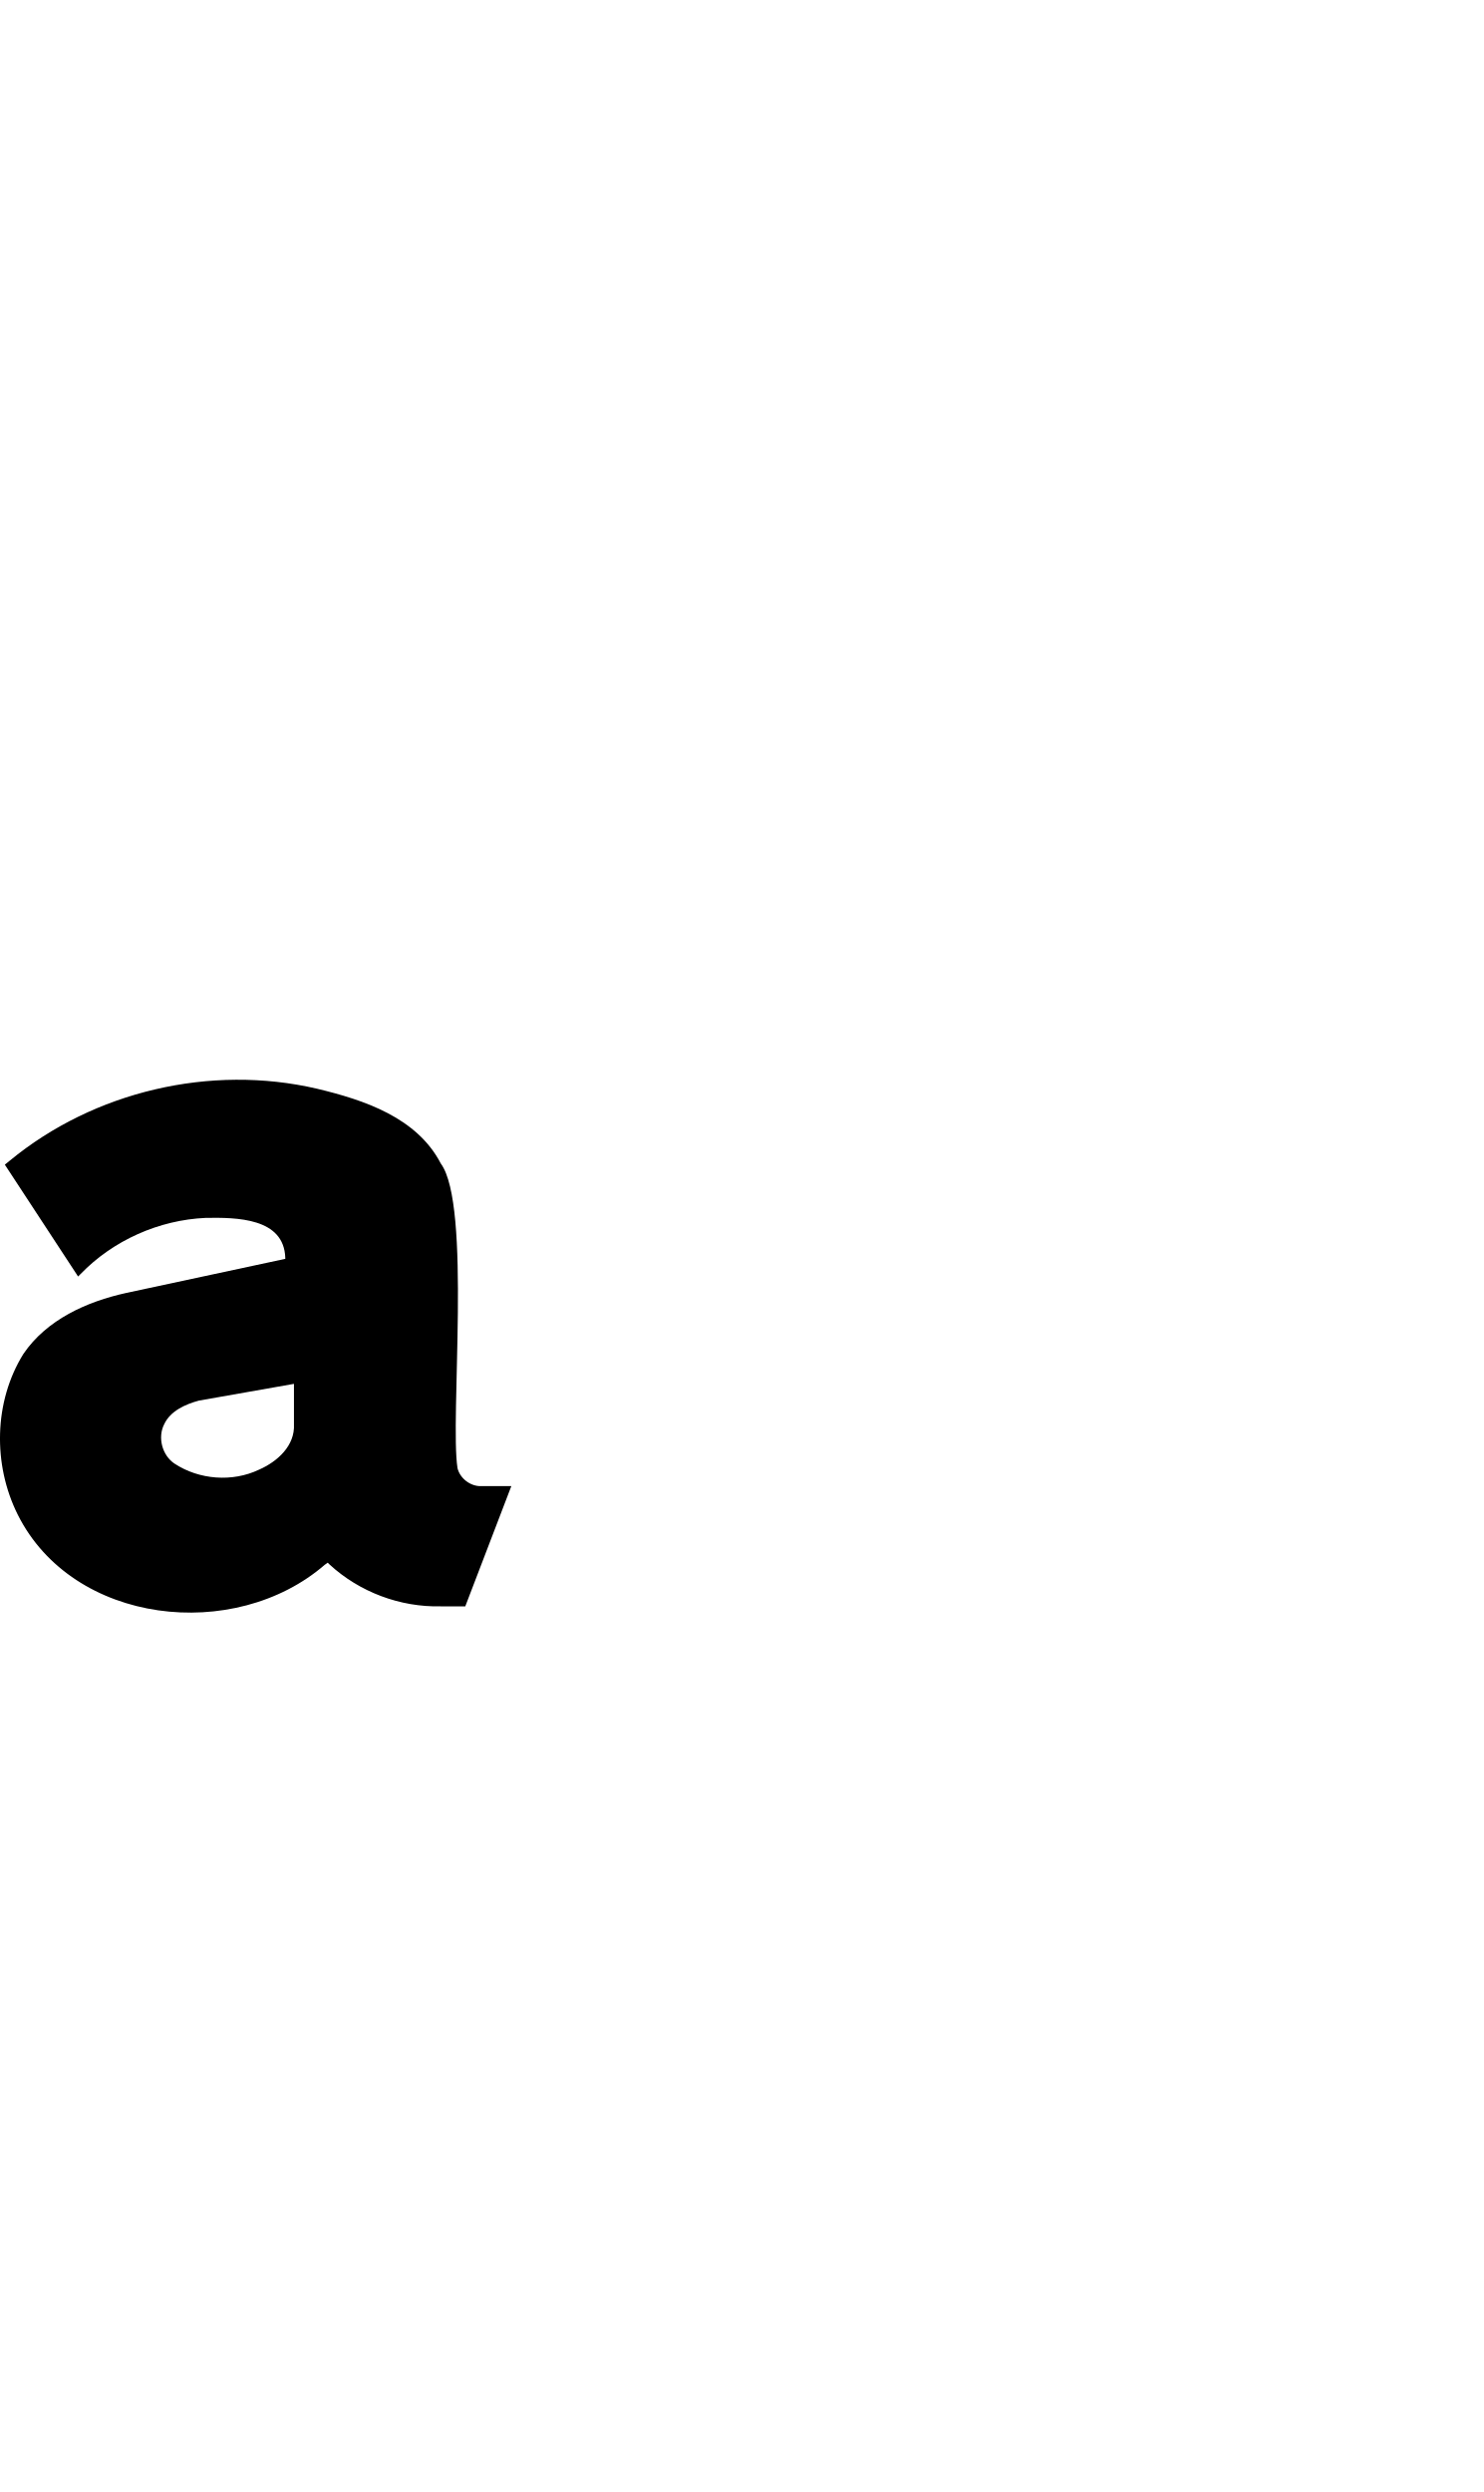
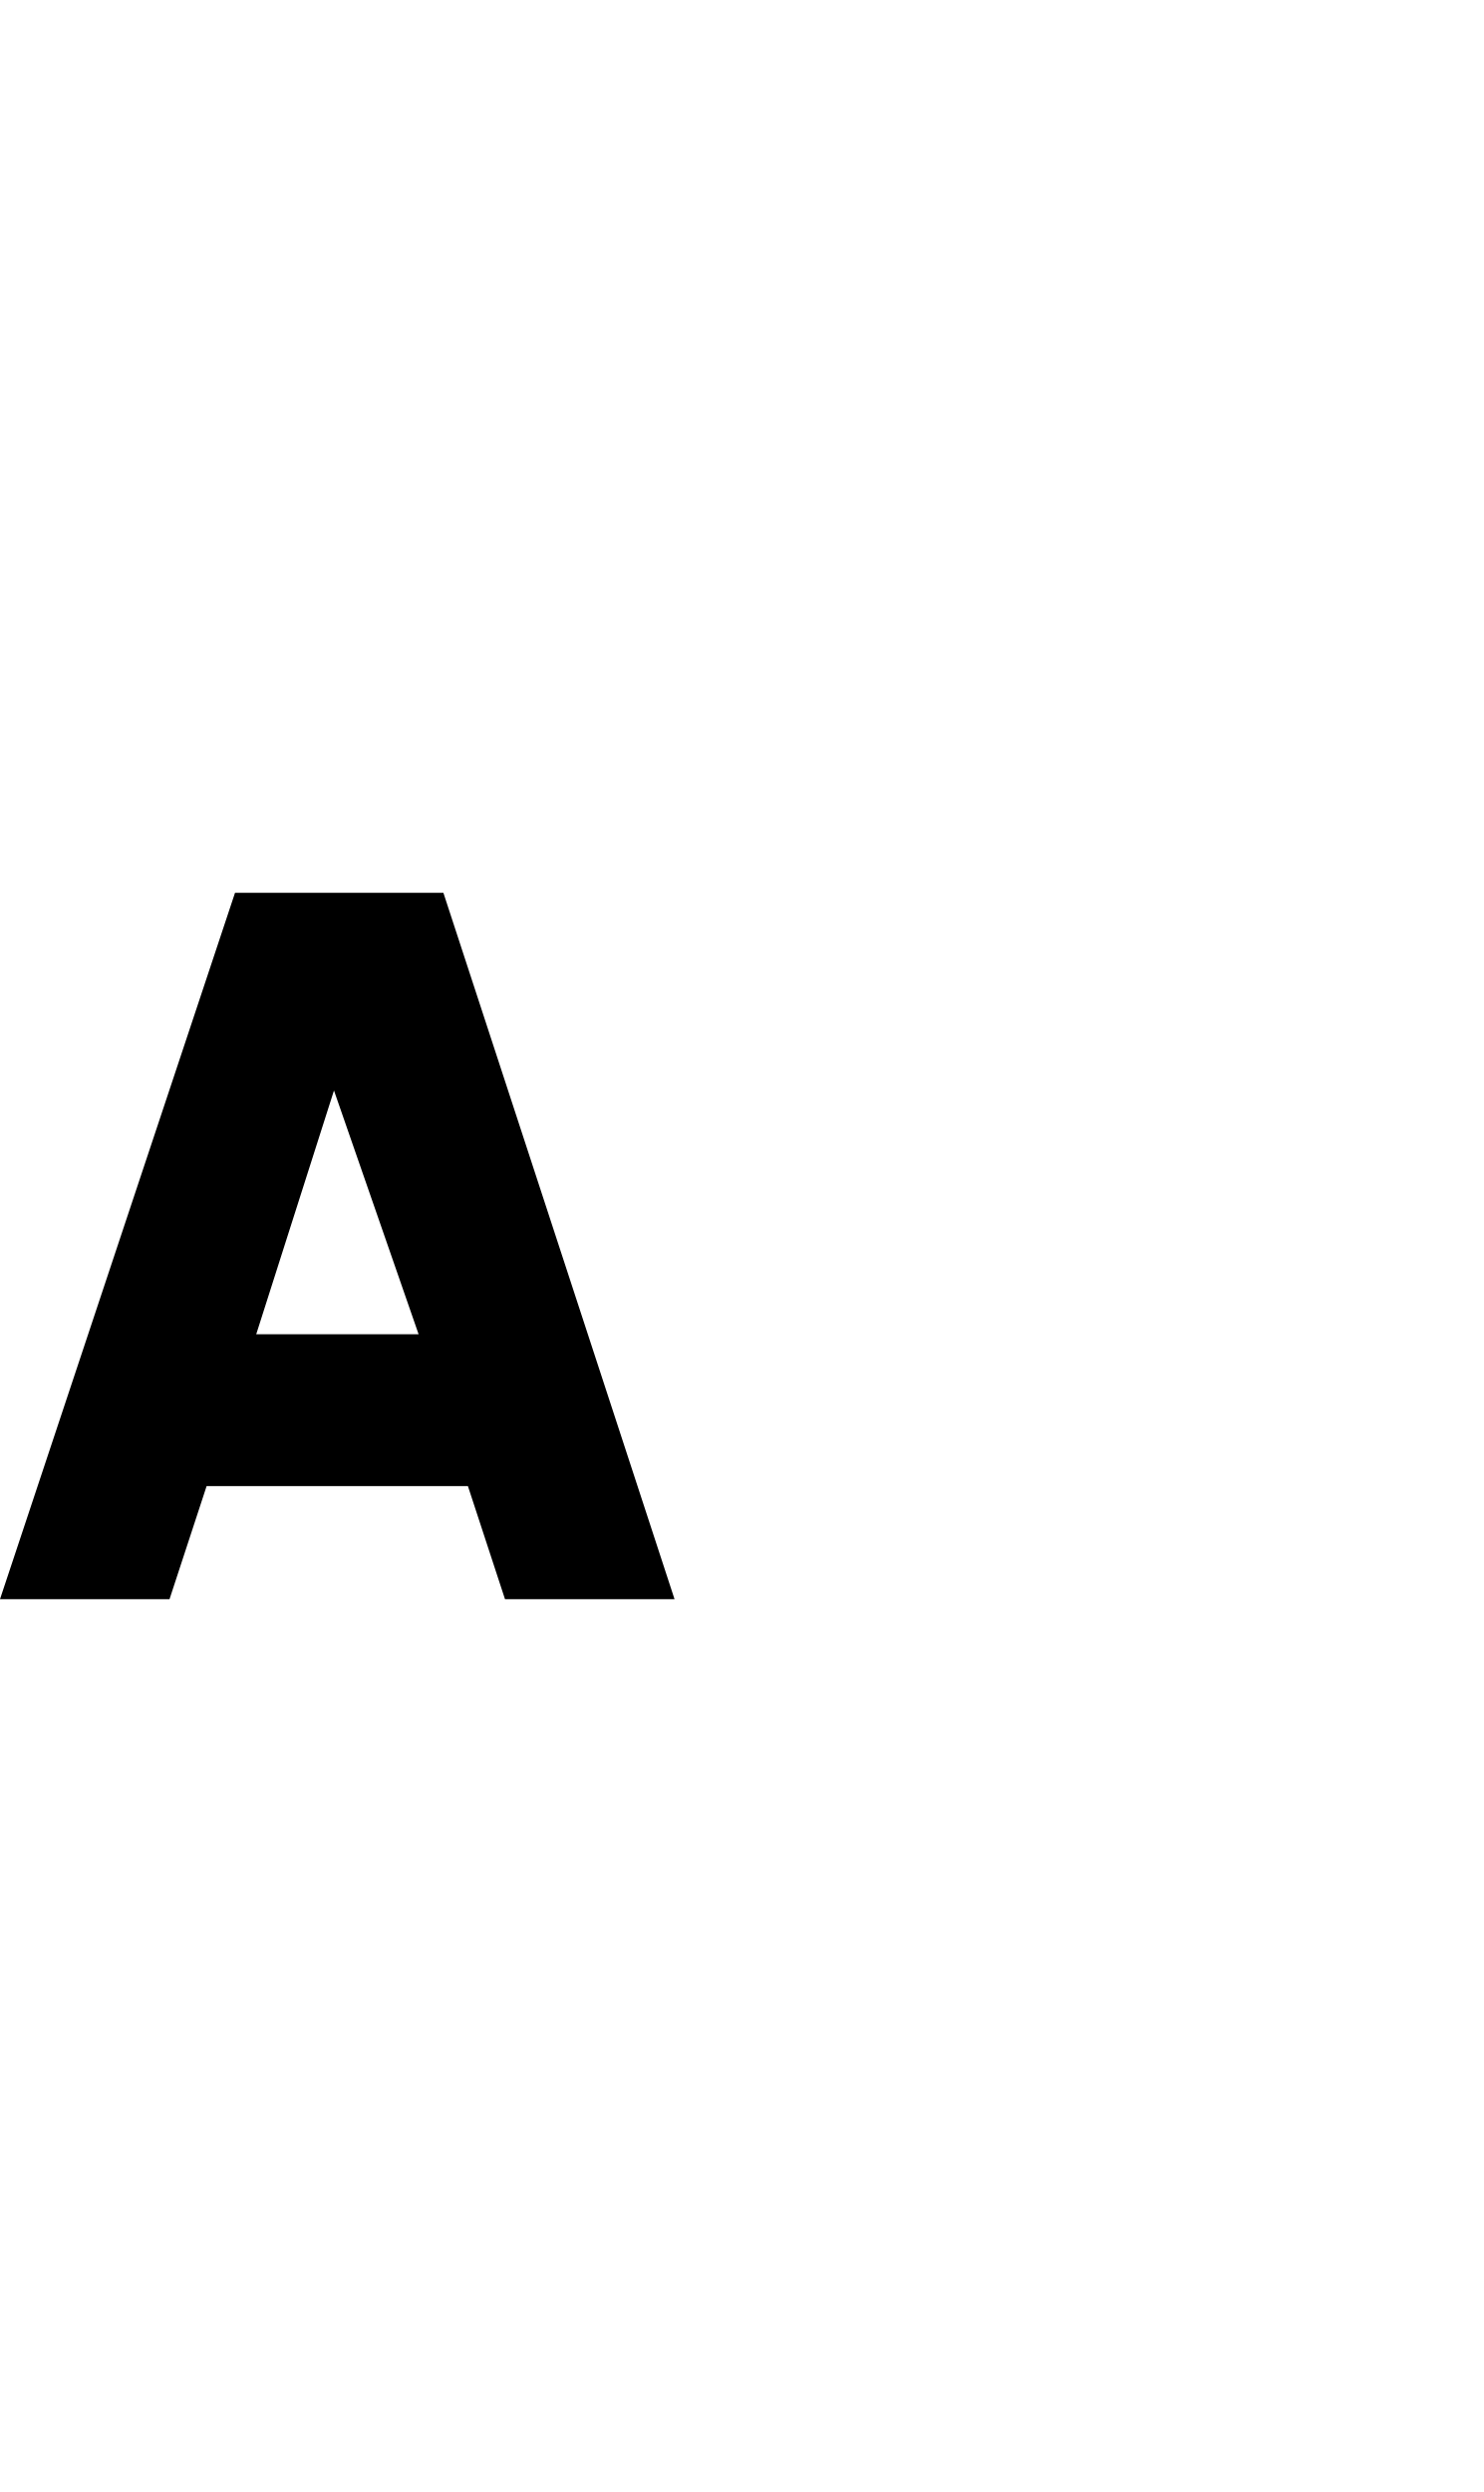
<svg xmlns="http://www.w3.org/2000/svg" id="a" viewBox="0 0 595.32 1000">
-   <path d="M193.1,596.36c-4.26,.13-8.47-3.07-9.48-7.2-3.09-19.79,5.7-105.52-6.72-122.28-9.6-18.44-30.69-25.46-49.68-30-42.71-9.92-89.52,1.02-123.36,28.92l-1.92,1.56,29.4,44.88,.96-.96c13.09-13.55,31.49-21.73,50.28-22.56,12.38-.19,31.44-.04,31.92,16.08v.36l-63.84,13.68c-15.84,3.48-31.94,10.71-41.28,24.48-11.89,19.14-12.29,44.4-2.28,64.44,22.17,44.38,87.13,51.41,123.24,20.16l1.2-.84,.72,.72c12.03,11.08,28.3,17.17,44.64,16.8h9.84l18.48-48.24h-12.12Zm-75.12-24.84c.45,8.6-6.61,14.99-14.04,18.24-10.71,5.1-24.03,4.03-33.84-2.4-4.99-3.27-6.93-10.52-4.2-15.84,2.47-5.32,8.47-8,13.92-9.48l38.16-6.72v16.2Z" />
+   <path d="M177.96,358.28H94.32L0,641.72H68.04l14.88-45.36h104.88l14.88,45.36h68.04l-92.76-283.44Zm-75.12,177.12l31.2-97.8,33.96,97.8H102.84Z" />
</svg>
